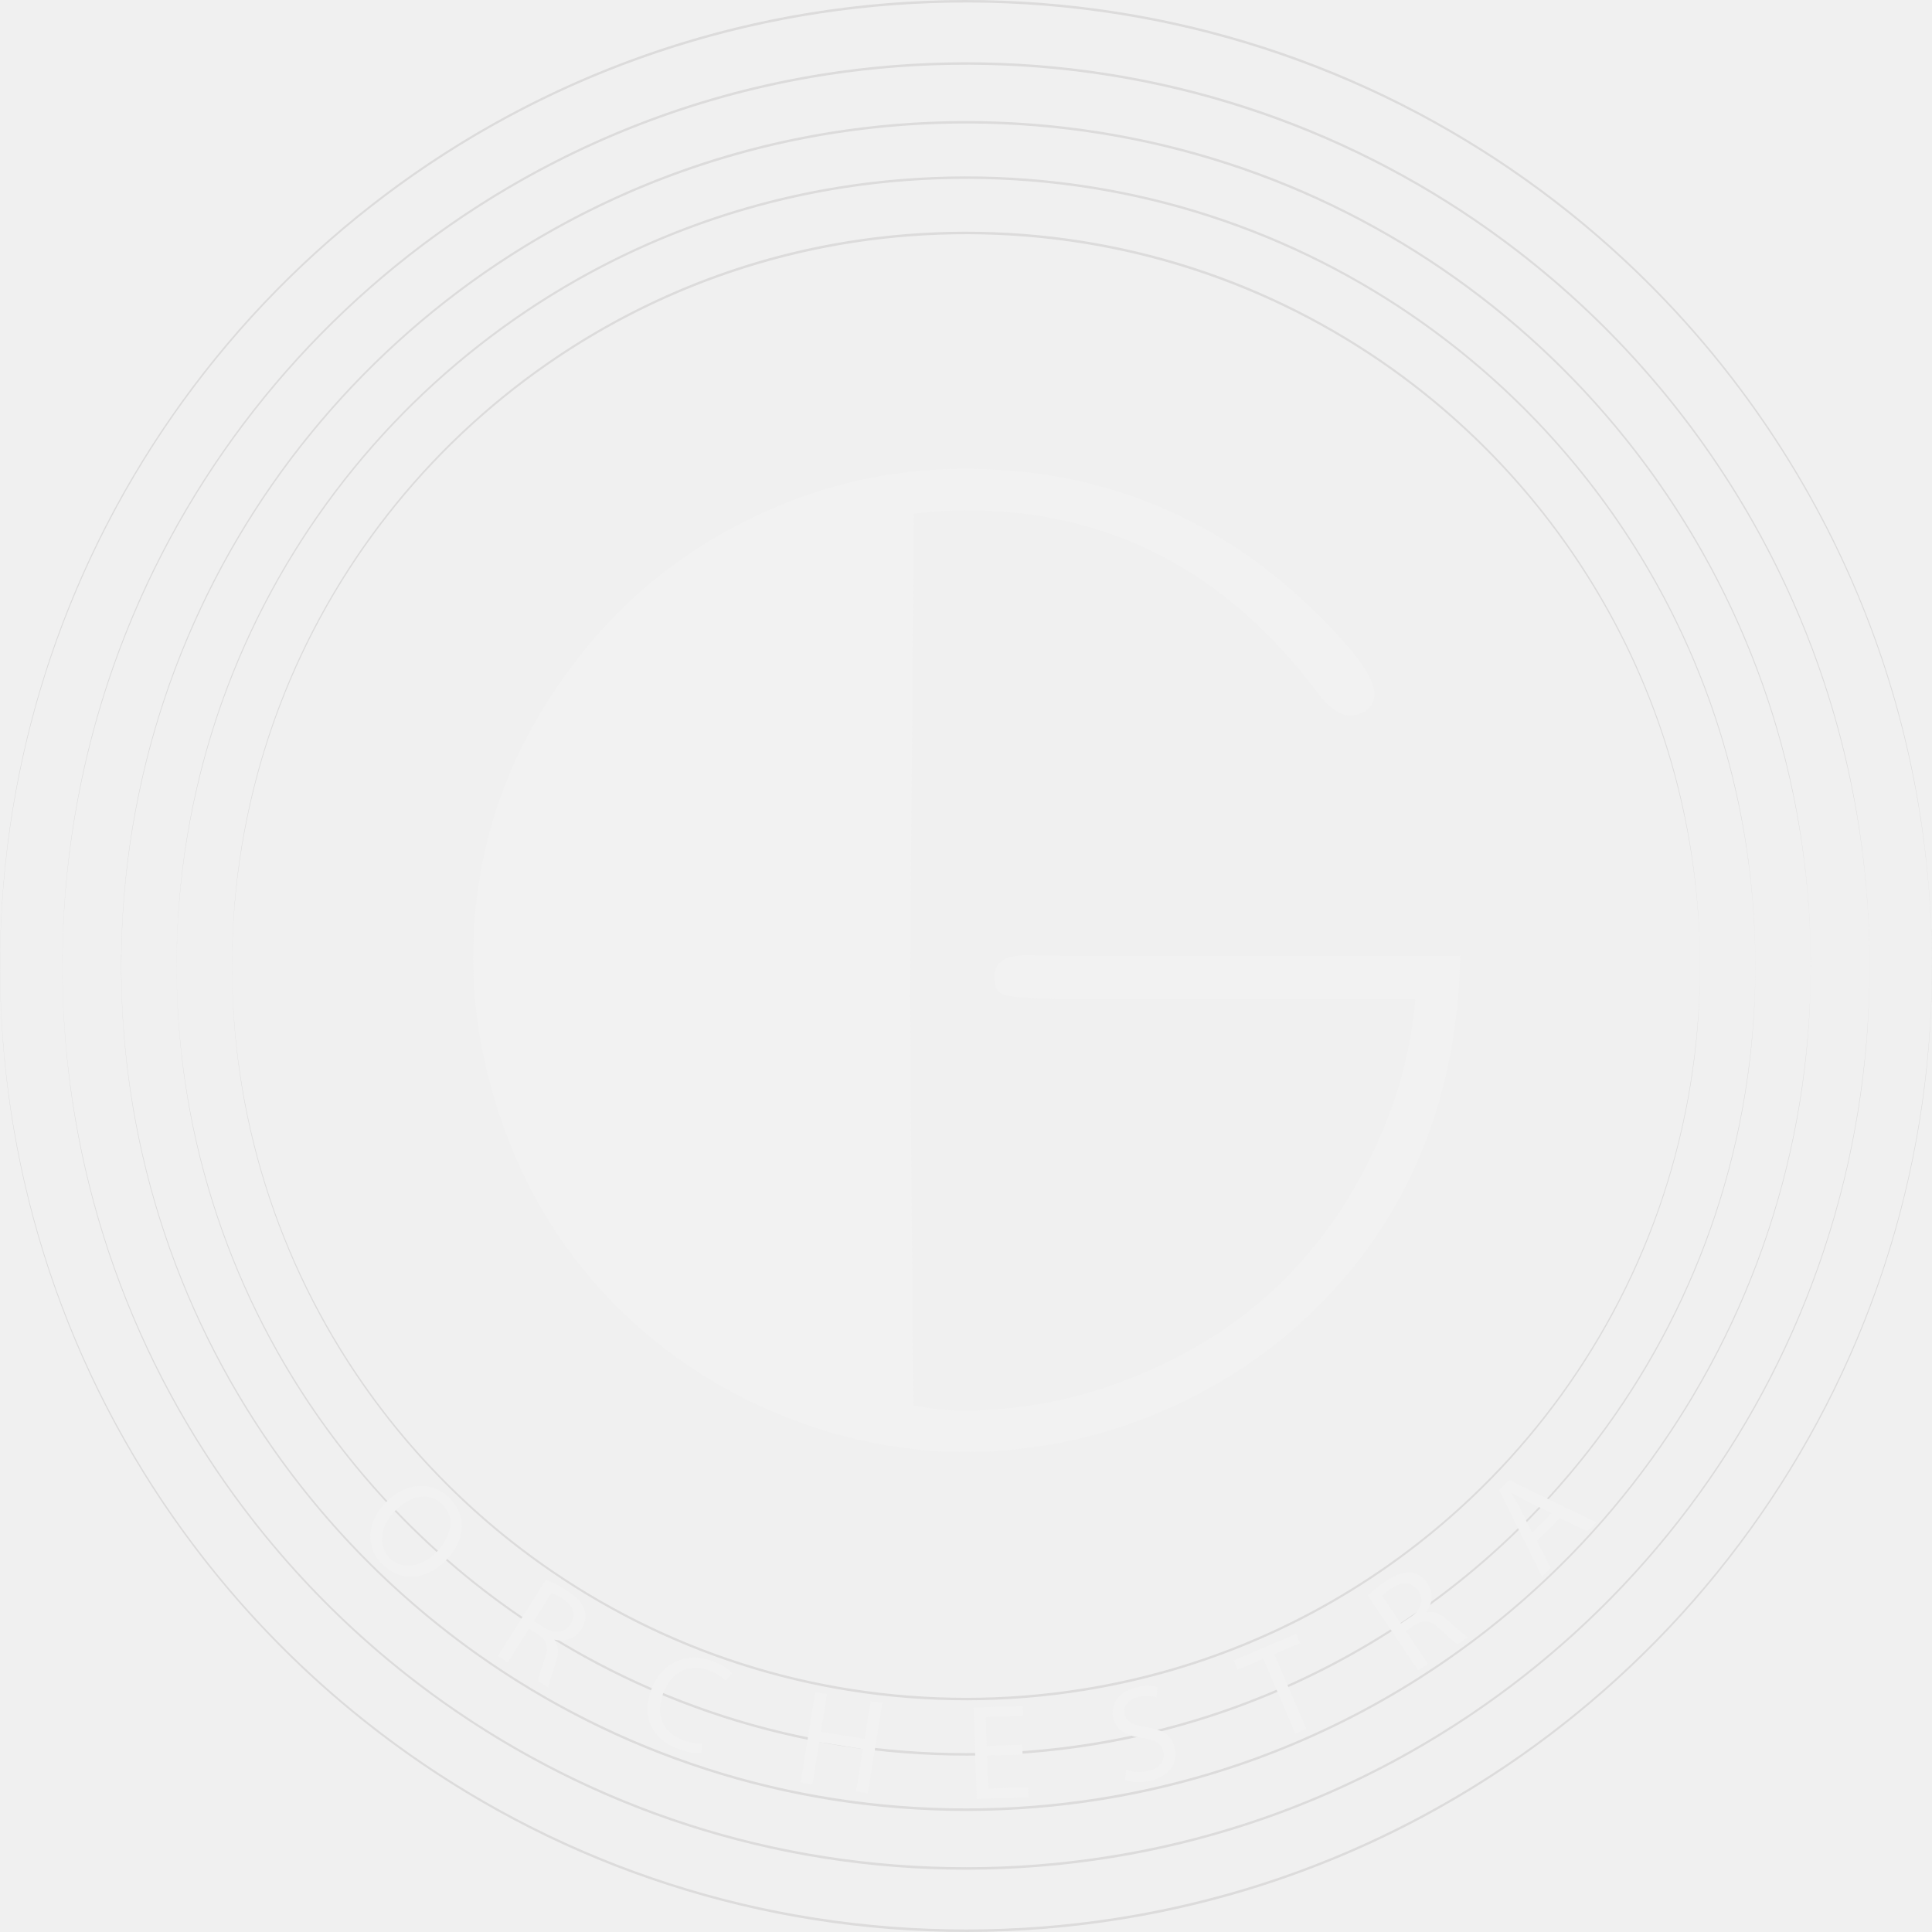
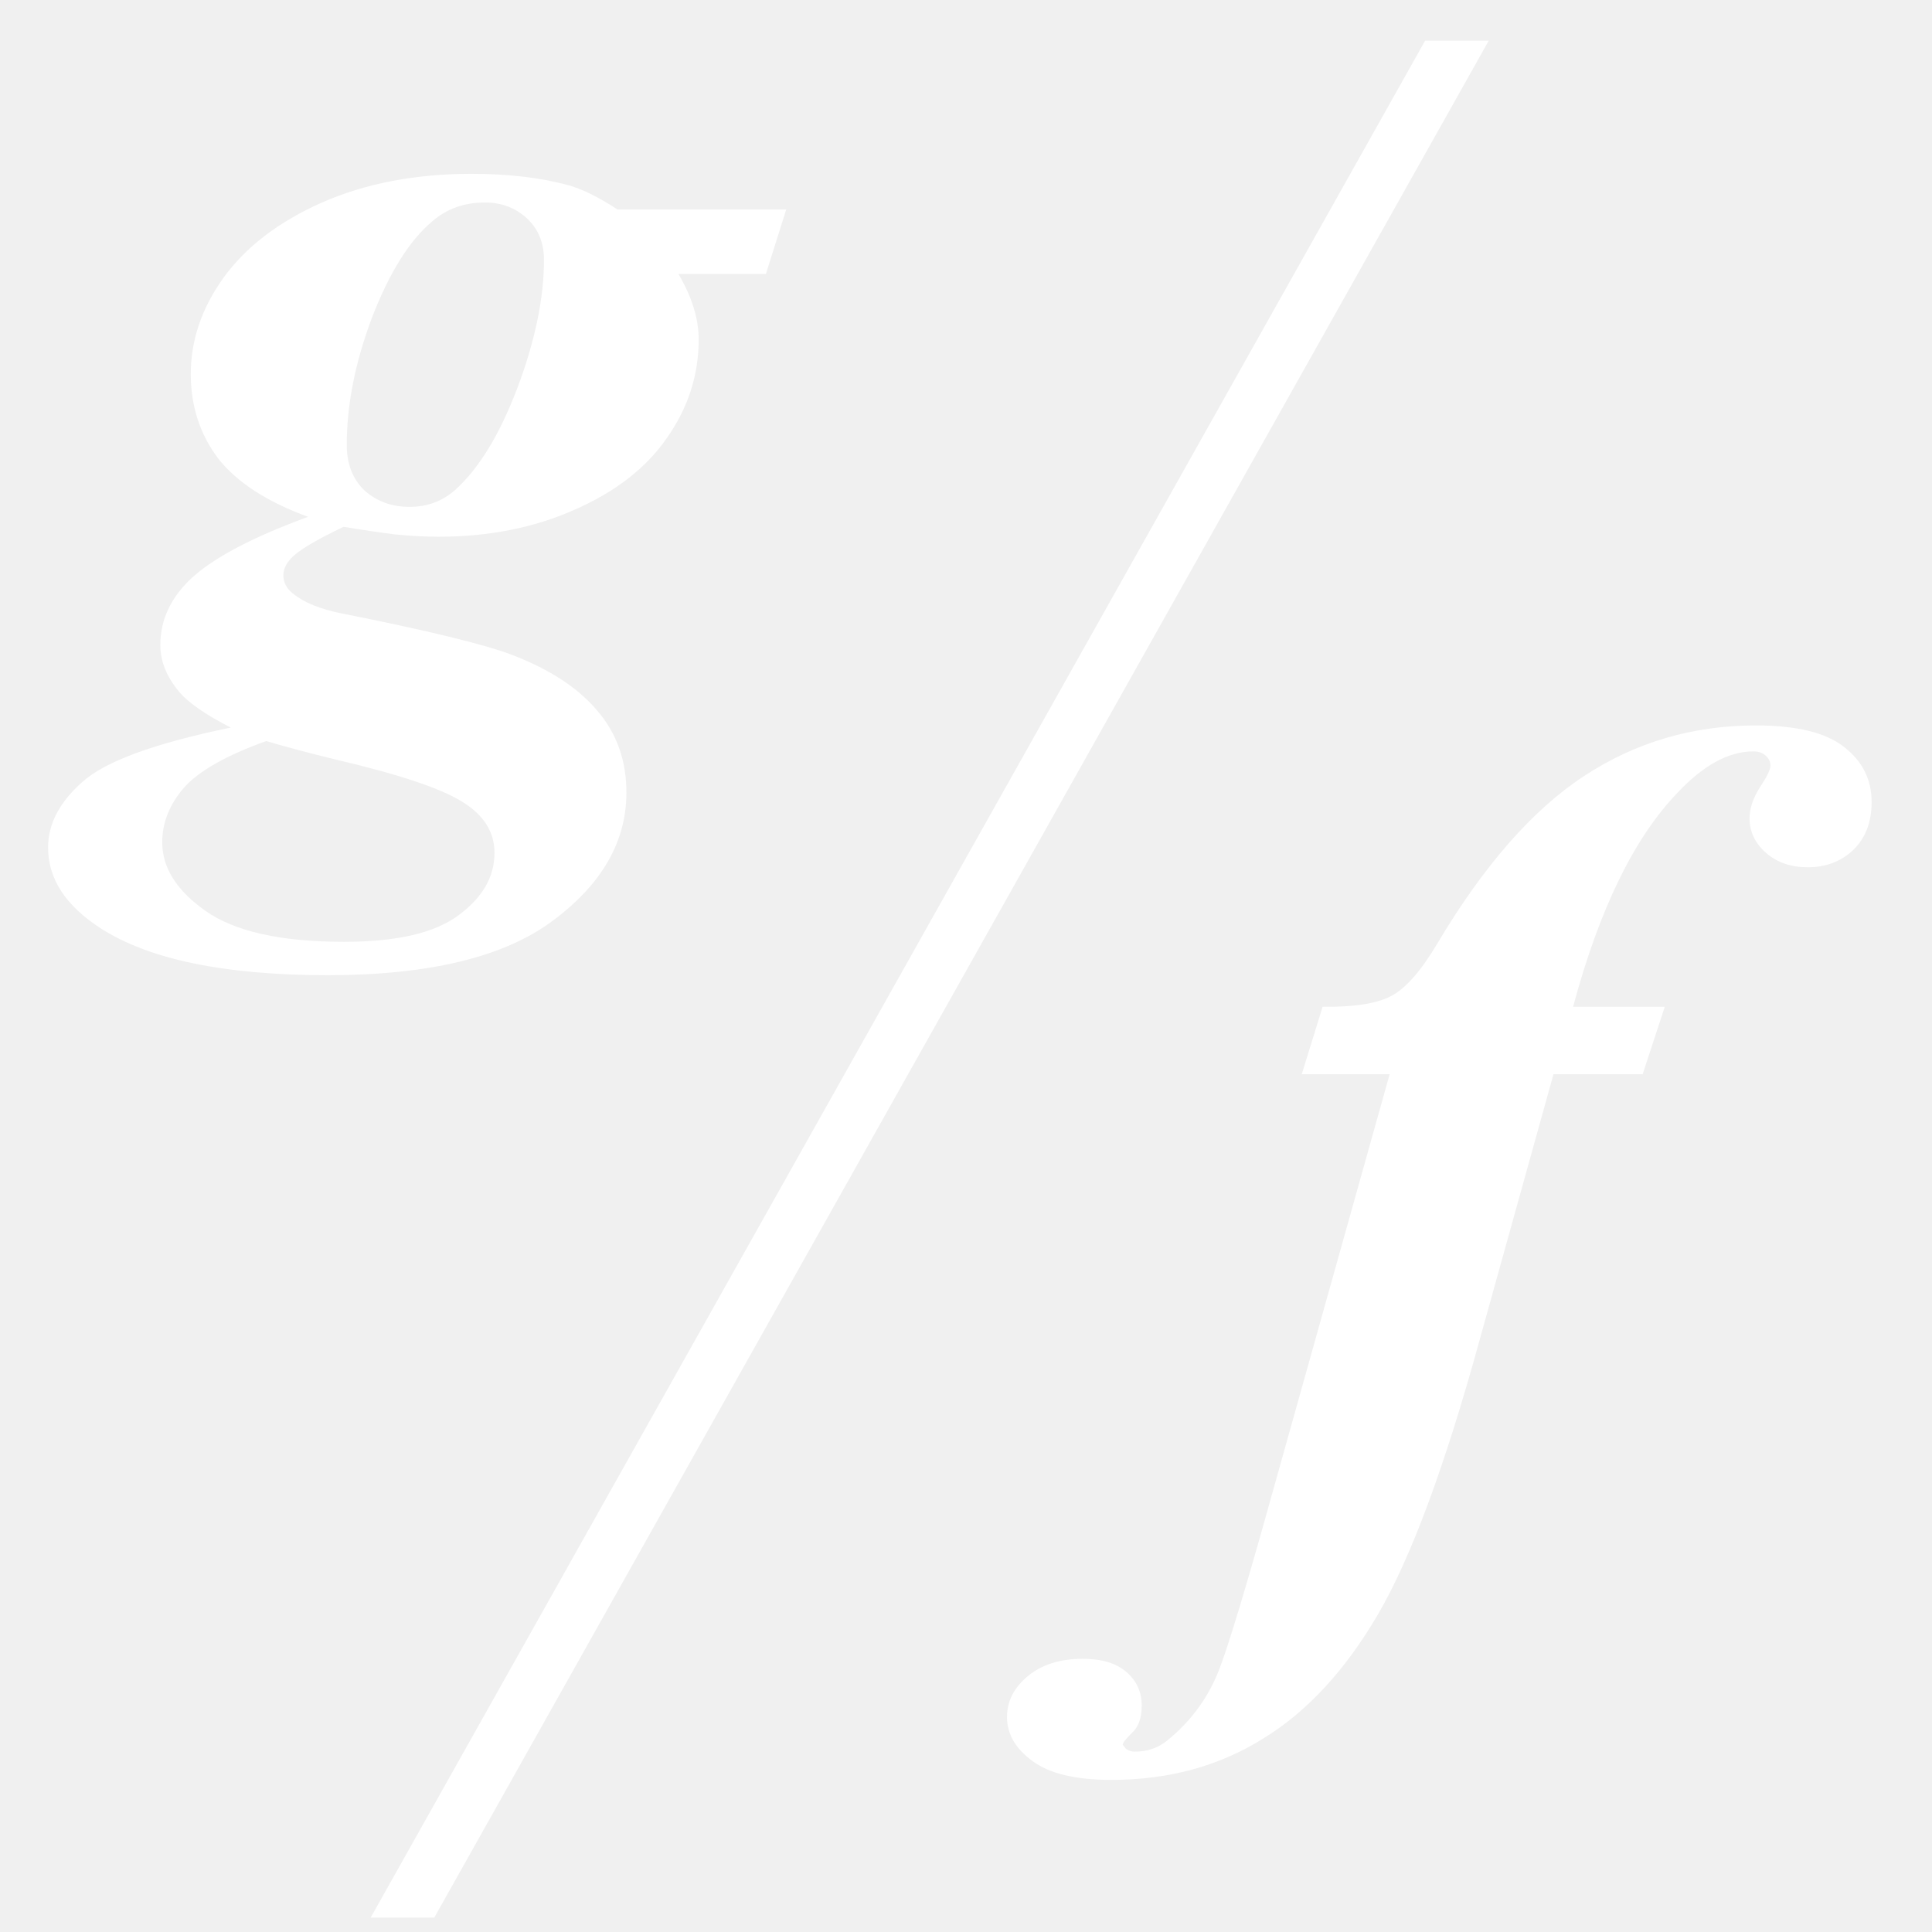
- <svg xmlns="http://www.w3.org/2000/svg" width="96" height="96" viewBox="0 0 96 96" fill="none">
-   <path opacity="0.5" fill-rule="evenodd" clip-rule="evenodd" d="M93.497 63.247C95.154 58.335 95.99 53.164 95.997 47.983C95.997 47.96 95.997 47.949 95.997 47.945C95.99 45.319 95.773 42.696 95.34 40.106C94.536 35.303 92.992 30.629 90.774 26.292C88.603 22.045 85.792 18.128 82.469 14.703C79.163 11.297 75.354 8.383 71.198 6.086C66.946 3.737 62.339 2.043 57.577 1.08C52.632 0.08 47.528 -0.135 42.515 0.435C37.641 0.989 32.858 2.294 28.382 4.299C24.016 6.254 19.951 8.867 16.355 12.018C12.789 15.144 9.689 18.795 7.187 22.821C4.637 26.925 2.715 31.413 1.511 36.09C0.148 41.386 -0.295 46.913 0.204 52.359C0.652 57.252 1.858 62.07 3.774 66.596C5.64 71.001 8.172 75.12 11.254 78.779C14.308 82.405 17.897 85.576 21.874 88.158C25.921 90.785 30.363 92.796 35.011 94.099C39.841 95.451 44.88 96.032 49.891 95.838C54.844 95.645 59.762 94.689 64.42 92.995C68.932 91.354 73.19 89.029 77.013 86.128C80.788 83.263 84.136 79.84 86.915 76.003C89.733 72.112 91.962 67.799 93.497 63.247ZM95.999 47.992L95.999 47.983C95.993 43.113 95.273 38.257 93.817 33.606C92.353 28.935 90.164 24.497 87.355 20.487C84.576 16.521 81.196 12.978 77.364 10.015C73.501 7.027 69.184 4.633 64.601 2.945C59.869 1.202 54.864 0.222 49.824 0.034C44.726 -0.156 39.603 0.455 34.701 1.864C29.983 3.22 25.482 5.309 21.4 8.029C17.367 10.716 13.746 14.012 10.693 17.773C7.622 21.558 5.13 25.809 3.339 30.341C1.51 34.97 0.418 39.88 0.101 44.846C-0.197 49.509 0.164 54.216 1.206 58.773C2.303 63.574 4.152 68.199 6.663 72.438C9.133 76.608 12.239 80.399 15.839 83.646C19.451 86.903 23.555 89.611 27.976 91.641C32.509 93.722 37.365 95.083 42.319 95.667C47.417 96.267 52.612 96.056 57.642 95.032C62.485 94.047 67.167 92.303 71.476 89.885C75.707 87.51 79.573 84.492 82.905 80.968C86.243 77.438 89.042 73.403 91.172 69.038C93.352 64.571 94.823 59.769 95.522 54.85C95.844 52.586 95.997 50.303 96 48.017L95.999 47.992ZM92.901 47.999C92.893 52.84 92.111 57.67 90.563 62.258C89.127 66.517 87.042 70.552 84.405 74.192C81.806 77.782 78.674 80.983 75.142 83.664C71.566 86.378 67.583 88.553 63.362 90.088C59.004 91.672 54.404 92.567 49.77 92.747C45.082 92.929 40.369 92.385 35.851 91.119C31.503 89.902 27.347 88.019 23.561 85.562C19.841 83.147 16.483 80.18 13.627 76.789C10.743 73.365 8.374 69.513 6.629 65.392C4.835 61.158 3.708 56.651 3.288 52.073C2.821 46.982 3.236 41.814 4.511 36.861C5.638 32.485 7.436 28.288 9.82 24.449C12.16 20.683 15.061 17.267 18.397 14.343C21.76 11.395 25.564 8.951 29.648 7.122C33.836 5.246 38.31 4.025 42.87 3.507C47.559 2.973 52.334 3.174 56.96 4.11C61.415 5.011 65.725 6.596 69.702 8.794C73.59 10.942 77.154 13.668 80.246 16.855C83.355 20.058 85.984 23.723 88.016 27.696C90.09 31.753 91.535 36.125 92.287 40.618C92.695 43.056 92.897 45.527 92.901 47.999ZM92.903 47.982L92.903 48.008L92.903 48.016C92.901 50.155 92.757 52.293 92.456 54.411C91.803 59.013 90.427 63.505 88.388 67.683C86.395 71.767 83.775 75.541 80.653 78.844C77.536 82.141 73.92 84.964 69.962 87.185C65.932 89.447 61.55 91.079 57.021 92.001C52.315 92.958 47.455 93.157 42.686 92.594C38.051 92.049 33.509 90.775 29.269 88.829C25.133 86.929 21.293 84.397 17.915 81.35C14.546 78.312 11.642 74.765 9.331 70.865C6.981 66.9 5.252 62.573 4.226 58.081C3.251 53.816 2.914 49.41 3.192 45.045C3.489 40.4 4.511 35.806 6.222 31.476C7.898 27.236 10.229 23.259 13.102 19.719C15.957 16.2 19.345 13.116 23.117 10.603C26.937 8.058 31.148 6.103 35.56 4.836C40.147 3.518 44.939 2.946 49.708 3.124C54.423 3.3 59.105 4.216 63.532 5.847C67.819 7.425 71.857 9.666 75.47 12.46C79.056 15.232 82.217 18.547 84.817 22.256C87.445 26.007 89.493 30.16 90.862 34.529C92.224 38.881 92.897 43.425 92.903 47.982ZM89.976 47.983C89.969 52.512 89.238 57.033 87.79 61.326C86.447 65.307 84.498 69.079 82.033 72.482C79.603 75.837 76.675 78.831 73.373 81.337C70.03 83.874 66.306 85.908 62.36 87.342C58.286 88.823 53.986 89.66 49.654 89.827C45.271 89.997 40.865 89.489 36.641 88.306C32.577 87.167 28.691 85.409 25.152 83.111C21.674 80.853 18.534 78.079 15.865 74.909C13.169 71.709 10.954 68.106 9.322 64.255C7.646 60.297 6.592 56.083 6.2 51.803C5.764 47.046 6.152 42.218 7.343 37.59C8.396 33.5 10.077 29.576 12.307 25.987C14.494 22.466 17.206 19.273 20.324 16.539C23.469 13.783 27.025 11.498 30.843 9.788C34.758 8.035 38.94 6.893 43.203 6.408C47.587 5.91 52.051 6.097 56.376 6.972C60.54 7.814 64.57 9.296 68.288 11.35C71.923 13.358 75.254 15.907 78.145 18.886C81.051 21.881 83.509 25.307 85.408 29.021C87.347 32.813 88.698 36.901 89.402 41.101C89.781 43.364 89.97 45.656 89.976 47.95C89.976 47.941 89.976 47.94 89.976 47.956L89.976 47.983ZM89.977 48.016C89.977 48.1 89.978 48.019 89.978 47.98C89.972 43.719 89.344 39.47 88.069 35.401C86.79 31.316 84.875 27.434 82.418 23.927C79.988 20.459 77.032 17.36 73.681 14.769C70.303 12.157 66.528 10.063 62.52 8.587C58.38 7.065 54.002 6.208 49.595 6.043C45.137 5.877 40.657 6.412 36.369 7.643C32.244 8.828 28.307 10.656 24.736 13.035C21.209 15.385 18.043 18.268 15.373 21.557C12.687 24.866 10.507 28.584 8.941 32.548C7.341 36.596 6.386 40.891 6.108 45.233C5.847 49.317 6.163 53.439 7.074 57.429C8.034 61.628 9.65 65.672 11.847 69.38C14.007 73.027 16.723 76.341 19.872 79.181C23.03 82.03 26.619 84.397 30.486 86.173C34.45 87.993 38.697 89.184 43.03 89.694C47.489 90.22 52.032 90.035 56.431 89.139C60.666 88.277 64.762 86.752 68.529 84.638C72.229 82.561 75.609 79.922 78.524 76.84C81.443 73.752 83.891 70.223 85.755 66.406C87.66 62.5 88.947 58.3 89.558 53.998C89.84 52.016 89.973 50.017 89.977 48.016ZM87.223 48C87.216 52.226 86.531 56.443 85.181 60.448C83.927 64.168 82.105 67.693 79.802 70.873C77.53 74.008 74.795 76.805 71.71 79.147C68.586 81.519 65.106 83.418 61.418 84.759C57.612 86.143 53.593 86.924 49.544 87.081C45.449 87.24 41.332 86.766 37.385 85.66C33.587 84.596 29.956 82.952 26.649 80.805C23.399 78.695 20.466 76.104 17.97 73.141C15.45 70.15 13.381 66.785 11.857 63.185C10.291 59.486 9.306 55.549 8.939 51.55C8.532 47.107 8.895 42.599 10.008 38.278C10.992 34.455 12.563 30.788 14.646 27.435C16.69 24.144 19.224 21.161 22.138 18.607C25.077 16.032 28.399 13.896 31.966 12.298C35.624 10.66 39.533 9.593 43.517 9.14C47.613 8.675 51.785 8.85 55.826 9.667C59.717 10.454 63.483 11.839 66.957 13.758C70.353 15.634 73.467 18.017 76.168 20.8C78.883 23.599 81.18 26.8 82.954 30.271C84.766 33.815 86.029 37.634 86.686 41.559C87.042 43.687 87.219 45.843 87.223 48ZM87.225 47.983L87.225 47.997L87.225 48.016C87.222 49.887 87.098 51.756 86.834 53.609C86.263 57.629 85.061 61.553 83.28 65.204C81.54 68.77 79.251 72.068 76.524 74.953C73.8 77.832 70.641 80.299 67.184 82.239C63.663 84.215 59.837 85.641 55.879 86.446C51.769 87.283 47.523 87.455 43.357 86.965C39.309 86.488 35.341 85.376 31.637 83.675C28.023 82.016 24.67 79.804 21.718 77.142C18.776 74.488 16.238 71.391 14.219 67.983C12.168 64.519 10.656 60.74 9.76 56.816C8.907 53.085 8.613 49.231 8.857 45.412C9.116 41.354 10.008 37.342 11.503 33.558C12.967 29.855 15.003 26.381 17.513 23.288C20.007 20.214 22.967 17.521 26.262 15.325C29.599 13.102 33.277 11.395 37.132 10.287C41.138 9.136 45.324 8.636 49.49 8.792C53.608 8.946 57.699 9.746 61.566 11.17C65.312 12.55 68.839 14.506 71.995 16.947C75.127 19.368 77.89 22.263 80.16 25.505C82.456 28.782 84.245 32.409 85.441 36.225C86.632 40.029 87.219 43.999 87.225 47.983ZM82.572 59.571C83.83 55.842 84.466 51.916 84.472 47.983C84.472 47.937 84.472 47.938 84.472 47.954C84.466 45.966 84.301 43.979 83.973 42.017C83.361 38.368 82.188 34.817 80.503 31.521C78.853 28.294 76.717 25.317 74.192 22.716C71.68 20.128 68.787 17.913 65.628 16.168C62.398 14.383 58.897 13.096 55.279 12.364C51.521 11.604 47.642 11.441 43.834 11.873C40.13 12.294 36.496 13.286 33.094 14.81C29.777 16.296 26.688 18.281 23.956 20.675C21.246 23.05 18.89 25.824 16.989 28.884C15.052 32.001 13.591 35.411 12.677 38.965C11.643 42.98 11.304 47.169 11.683 51.297C12.024 55.015 12.939 58.677 14.395 62.116C15.813 65.463 17.737 68.592 20.08 71.373C22.4 74.127 25.128 76.537 28.149 78.499C31.224 80.496 34.6 82.024 38.132 83.014C41.802 84.042 45.63 84.483 49.438 84.336C53.202 84.189 56.938 83.463 60.478 82.176C63.907 80.929 67.142 79.162 70.047 76.957C72.915 74.78 75.459 72.179 77.571 69.264C79.712 66.307 81.406 63.029 82.572 59.571ZM84.474 48.012C84.474 48.002 84.474 47.992 84.474 47.984C84.469 44.279 83.924 40.585 82.816 37.048C81.704 33.499 80.04 30.126 77.905 27.079C75.793 24.065 73.225 21.373 70.314 19.121C67.379 16.851 64.099 15.033 60.616 13.75C57.02 12.425 53.217 11.681 49.388 11.538C45.514 11.393 41.622 11.858 37.896 12.928C34.312 13.958 30.892 15.546 27.789 17.613C24.725 19.655 21.973 22.159 19.654 25.017C17.32 27.893 15.427 31.123 14.066 34.566C12.676 38.084 11.845 41.815 11.605 45.589C11.379 49.142 11.652 52.729 12.444 56.2C13.278 59.849 14.683 63.363 16.591 66.584C18.468 69.752 20.828 72.632 23.563 75.1C26.307 77.575 29.426 79.632 32.785 81.175C36.229 82.756 39.919 83.791 43.683 84.234C47.557 84.69 51.505 84.53 55.327 83.752C59.007 83.003 62.565 81.678 65.839 79.841C69.055 78.037 71.991 75.743 74.523 73.066C77.06 70.384 79.187 67.318 80.805 64.001C82.461 60.608 83.58 56.959 84.111 53.221C84.356 51.497 84.472 49.758 84.474 48.017C84.474 48.016 84.474 48.014 84.474 48.012Z" fill="#C7C6C6" />
-   <path d="M22.204 77.486C21.124 78.611 19.862 78.555 19.025 77.754C18.154 76.921 18.195 75.669 19.145 74.678C20.142 73.639 21.44 73.572 22.317 74.41C23.214 75.269 23.139 76.512 22.204 77.486ZM19.604 75.098C18.931 75.799 18.71 76.792 19.379 77.432C20.053 78.077 21.024 77.821 21.738 77.076C22.364 76.423 22.677 75.415 21.972 74.741C21.266 74.066 20.292 74.38 19.604 75.098Z" fill="#F2F2F2" />
-   <path d="M27.125 78.494C27.409 78.602 27.792 78.796 28.133 79.011C28.661 79.342 28.946 79.66 29.051 80.026C29.135 80.314 29.083 80.646 28.893 80.947C28.576 81.452 28.042 81.585 27.551 81.471L27.543 81.486C27.772 81.773 27.775 82.161 27.618 82.619C27.407 83.236 27.266 83.661 27.25 83.86L26.735 83.536C26.744 83.387 26.863 83.004 27.06 82.457C27.277 81.859 27.197 81.524 26.756 81.227L26.285 80.931L25.238 82.598L24.741 82.286L27.125 78.494ZM26.521 80.556L27.03 80.875C27.563 81.208 28.081 81.131 28.358 80.69C28.672 80.19 28.448 79.747 27.924 79.417C27.683 79.266 27.503 79.184 27.404 79.153L26.521 80.556Z" fill="#F2F2F2" />
-   <path d="M34.842 87.108C34.605 87.132 34.16 87.079 33.642 86.882C32.445 86.427 31.837 85.329 32.368 83.936C32.877 82.604 34.117 82.052 35.436 82.555C35.961 82.755 36.258 82.995 36.373 83.126L36.067 83.52C35.898 83.343 35.632 83.154 35.279 83.02C34.281 82.64 33.379 83.025 32.953 84.14C32.557 85.178 32.902 86.069 33.931 86.462C34.269 86.59 34.635 86.652 34.897 86.631L34.842 87.108Z" fill="#F2F2F2" />
-   <path d="M41.09 84.182L40.788 86.06L42.958 86.407L43.259 84.53L43.842 84.623L43.122 89.107L42.539 89.014L42.877 86.911L40.707 86.563L40.369 88.666L39.787 88.573L40.507 84.09L41.09 84.182Z" fill="#F2F2F2" />
-   <path d="M50.812 87.181L49.05 87.242L49.107 88.882L51.077 88.812L51.094 89.3L48.534 89.39L48.374 84.853L50.831 84.767L50.847 85.255L48.981 85.32L49.031 86.757L50.793 86.695L50.812 87.181Z" fill="#F2F2F2" />
-   <path d="M55.953 87.948C56.245 88.051 56.648 88.096 57.041 88.008C57.627 87.878 57.904 87.496 57.804 87.047C57.713 86.636 57.418 86.447 56.77 86.356C55.988 86.26 55.454 85.98 55.316 85.359C55.163 84.67 55.623 84.03 56.487 83.838C56.938 83.738 57.296 83.768 57.514 83.835L57.458 84.34C57.298 84.287 56.973 84.227 56.573 84.316C55.964 84.451 55.814 84.863 55.881 85.165C55.973 85.576 56.288 85.72 56.953 85.82C57.772 85.947 58.232 86.224 58.376 86.874C58.528 87.554 58.159 88.263 57.108 88.497C56.678 88.593 56.181 88.567 55.909 88.46L55.953 87.948Z" fill="#F2F2F2" />
-   <path d="M62.774 82.421L61.501 82.964L61.306 82.509L64.402 81.188L64.597 81.644L63.317 82.19L64.908 85.909L64.365 86.141L62.774 82.421Z" fill="#F2F2F2" />
-   <path d="M67.968 79.284C68.182 79.068 68.516 78.799 68.851 78.574C69.368 78.227 69.775 78.097 70.154 78.151C70.451 78.191 70.734 78.375 70.931 78.67C71.264 79.165 71.169 79.706 70.865 80.107L70.875 80.121C71.23 80.029 71.587 80.184 71.941 80.513C72.42 80.957 72.751 81.257 72.927 81.354L72.421 81.692C72.289 81.623 71.987 81.359 71.567 80.956C71.108 80.515 70.769 80.451 70.317 80.733L69.856 81.042L70.954 82.676L70.467 83.002L67.968 79.284ZM69.608 80.674L70.106 80.339C70.628 79.989 70.768 79.485 70.477 79.052C70.148 78.563 69.652 78.587 69.137 78.93C68.9 79.089 68.751 79.22 68.683 79.297L69.608 80.674Z" fill="#F2F2F2" />
-   <path d="M76.371 76.57L77.053 77.909L76.623 78.34L74.491 74.043L74.989 73.543L79.307 75.646L78.864 76.091L77.508 75.429L76.371 76.57ZM77.099 75.189L75.855 74.587C75.574 74.447 75.334 74.304 75.102 74.168L75.091 74.179C75.233 74.413 75.379 74.658 75.514 74.917L76.131 76.162L77.099 75.189Z" fill="#F2F2F2" />
-   <path d="M72.557 47.5C72.422 54.184 70.281 59.765 66.136 64.244C63.815 66.742 61.06 68.682 57.872 70.067C54.683 71.451 51.377 72.143 47.952 72.143C44.977 72.143 42.048 71.58 39.164 70.455C36.279 69.33 33.722 67.754 31.491 65.728C28.629 63.118 26.511 59.979 25.136 56.31C24.054 53.385 23.514 50.482 23.514 47.601C23.514 42.245 25.169 37.384 28.483 33.018C30.759 29.979 33.62 27.6 37.068 25.878C40.515 24.156 44.133 23.295 47.917 23.295C54.564 23.295 60.288 25.58 65.088 30.148C67.228 32.196 68.299 33.647 68.299 34.502C68.299 34.795 68.181 35.042 67.945 35.245C67.708 35.447 67.421 35.549 67.084 35.549C66.567 35.549 66.016 35.155 65.43 34.367C60.907 28.358 55.102 25.354 48.015 25.354C47.159 25.354 46.293 25.411 45.415 25.522L45.213 49.49L45.386 69.846C46.239 70.004 47.093 70.082 47.949 70.082C50.49 70.082 52.954 69.654 55.34 68.799C61.37 66.661 65.701 62.734 68.334 57.017C69.459 54.61 70.123 52.156 70.325 49.658H52.682C51.127 49.614 50.192 49.535 49.877 49.422C49.56 49.31 49.404 49.017 49.404 48.544C49.404 47.824 49.944 47.465 51.026 47.465L53.054 47.498H72.557V47.5Z" fill="#F2F2F2" />
+ <svg xmlns="http://www.w3.org/2000/svg" width="64" height="64" viewBox="0 0 64 64" fill="none">
+   <path d="M20.457 6.941H26.044L25.372 9.074H22.473C22.921 9.836 23.145 10.56 23.145 11.245C23.145 12.422 22.795 13.508 22.095 14.503C21.409 15.499 20.387 16.294 19.028 16.888C17.684 17.483 16.185 17.78 14.533 17.78C14.099 17.78 13.616 17.755 13.084 17.703C12.565 17.638 11.998 17.554 11.382 17.451C10.458 17.89 9.877 18.239 9.639 18.498C9.471 18.679 9.387 18.866 9.387 19.06C9.387 19.293 9.492 19.493 9.702 19.661C10.066 19.959 10.605 20.178 11.319 20.321C14.176 20.889 16.059 21.348 16.97 21.697C18.216 22.176 19.154 22.79 19.784 23.54C20.429 24.289 20.751 25.194 20.751 26.254C20.751 27.87 19.945 29.279 18.335 30.482C16.725 31.697 14.232 32.304 10.857 32.304C7.454 32.304 4.947 31.787 3.337 30.753C2.175 30.003 1.593 29.111 1.593 28.077C1.593 27.288 1.978 26.558 2.749 25.886C3.505 25.214 5.136 24.619 7.643 24.102C6.789 23.662 6.215 23.262 5.921 22.9C5.514 22.408 5.311 21.898 5.311 21.368C5.311 20.502 5.683 19.739 6.425 19.08C7.181 18.42 8.441 17.767 10.206 17.121C8.833 16.617 7.839 15.97 7.223 15.182C6.621 14.38 6.32 13.45 6.32 12.39C6.32 11.265 6.684 10.198 7.412 9.19C8.154 8.169 9.24 7.341 10.668 6.708C12.11 6.075 13.763 5.758 15.625 5.758C16.816 5.758 17.873 5.881 18.797 6.126C19.273 6.256 19.826 6.527 20.457 6.941ZM16.066 6.708C15.38 6.708 14.799 6.915 14.323 7.329C13.567 7.962 12.902 9.022 12.327 10.509C11.767 11.995 11.487 13.404 11.487 14.736C11.487 15.369 11.683 15.874 12.075 16.248C12.481 16.61 12.979 16.791 13.567 16.791C14.141 16.791 14.638 16.61 15.058 16.248C15.856 15.537 16.549 14.406 17.138 12.855C17.726 11.291 18.02 9.875 18.02 8.608C18.02 8.04 17.831 7.581 17.453 7.232C17.075 6.883 16.613 6.708 16.066 6.708ZM8.819 24.548C7.489 25.026 6.579 25.543 6.089 26.099C5.612 26.655 5.374 27.256 5.374 27.903C5.374 28.743 5.851 29.499 6.803 30.171C7.769 30.857 9.303 31.199 11.403 31.199C13.154 31.199 14.421 30.902 15.205 30.307C15.989 29.725 16.381 29.04 16.381 28.252C16.381 27.554 16.017 26.985 15.289 26.545C14.575 26.106 13.196 25.647 11.151 25.168C10.199 24.936 9.422 24.729 8.819 24.548Z" fill="white" />
+   <path d="M51.461 35.585L49.009 44.408C47.864 48.572 46.746 51.589 45.657 53.461C44.567 55.332 43.289 56.714 41.823 57.605C40.37 58.509 38.701 58.961 36.815 58.961C35.627 58.961 34.755 58.751 34.196 58.331C33.637 57.923 33.358 57.44 33.358 56.879C33.358 56.357 33.588 55.905 34.049 55.523C34.51 55.141 35.118 54.95 35.872 54.95C36.501 54.95 36.983 55.097 37.318 55.39C37.653 55.682 37.821 56.052 37.821 56.497C37.821 56.905 37.716 57.204 37.506 57.395C37.297 57.599 37.192 57.732 37.192 57.796L37.297 57.93C37.381 57.993 37.478 58.025 37.59 58.025C38.009 58.025 38.365 57.904 38.659 57.662C39.399 57.064 39.951 56.338 40.314 55.485C40.565 54.9 41.047 53.353 41.76 50.844L46.034 35.585H43.122L43.813 33.351C44.861 33.364 45.622 33.243 46.097 32.988C46.572 32.733 47.075 32.16 47.605 31.269C49.142 28.685 50.762 26.832 52.467 25.712C54.171 24.591 56.07 24.031 58.166 24.031C59.507 24.031 60.477 24.267 61.078 24.738C61.693 25.209 62 25.82 62 26.571C62 27.233 61.797 27.762 61.392 28.156C60.987 28.538 60.484 28.729 59.884 28.729C59.325 28.729 58.864 28.57 58.501 28.252C58.138 27.934 57.956 27.552 57.956 27.106C57.956 26.788 58.068 26.45 58.291 26.094C58.529 25.737 58.648 25.495 58.648 25.368C58.648 25.228 58.592 25.113 58.48 25.024C58.382 24.935 58.249 24.891 58.082 24.891C57.258 24.891 56.413 25.355 55.547 26.285C54.122 27.774 52.976 30.13 52.11 33.351H55.148L54.415 35.585H51.461Z" fill="white" />
+   <path d="M47.209 1.348H49.316L14.386 63.523H12.279L47.209 1.348Z" fill="white" />
</svg>
